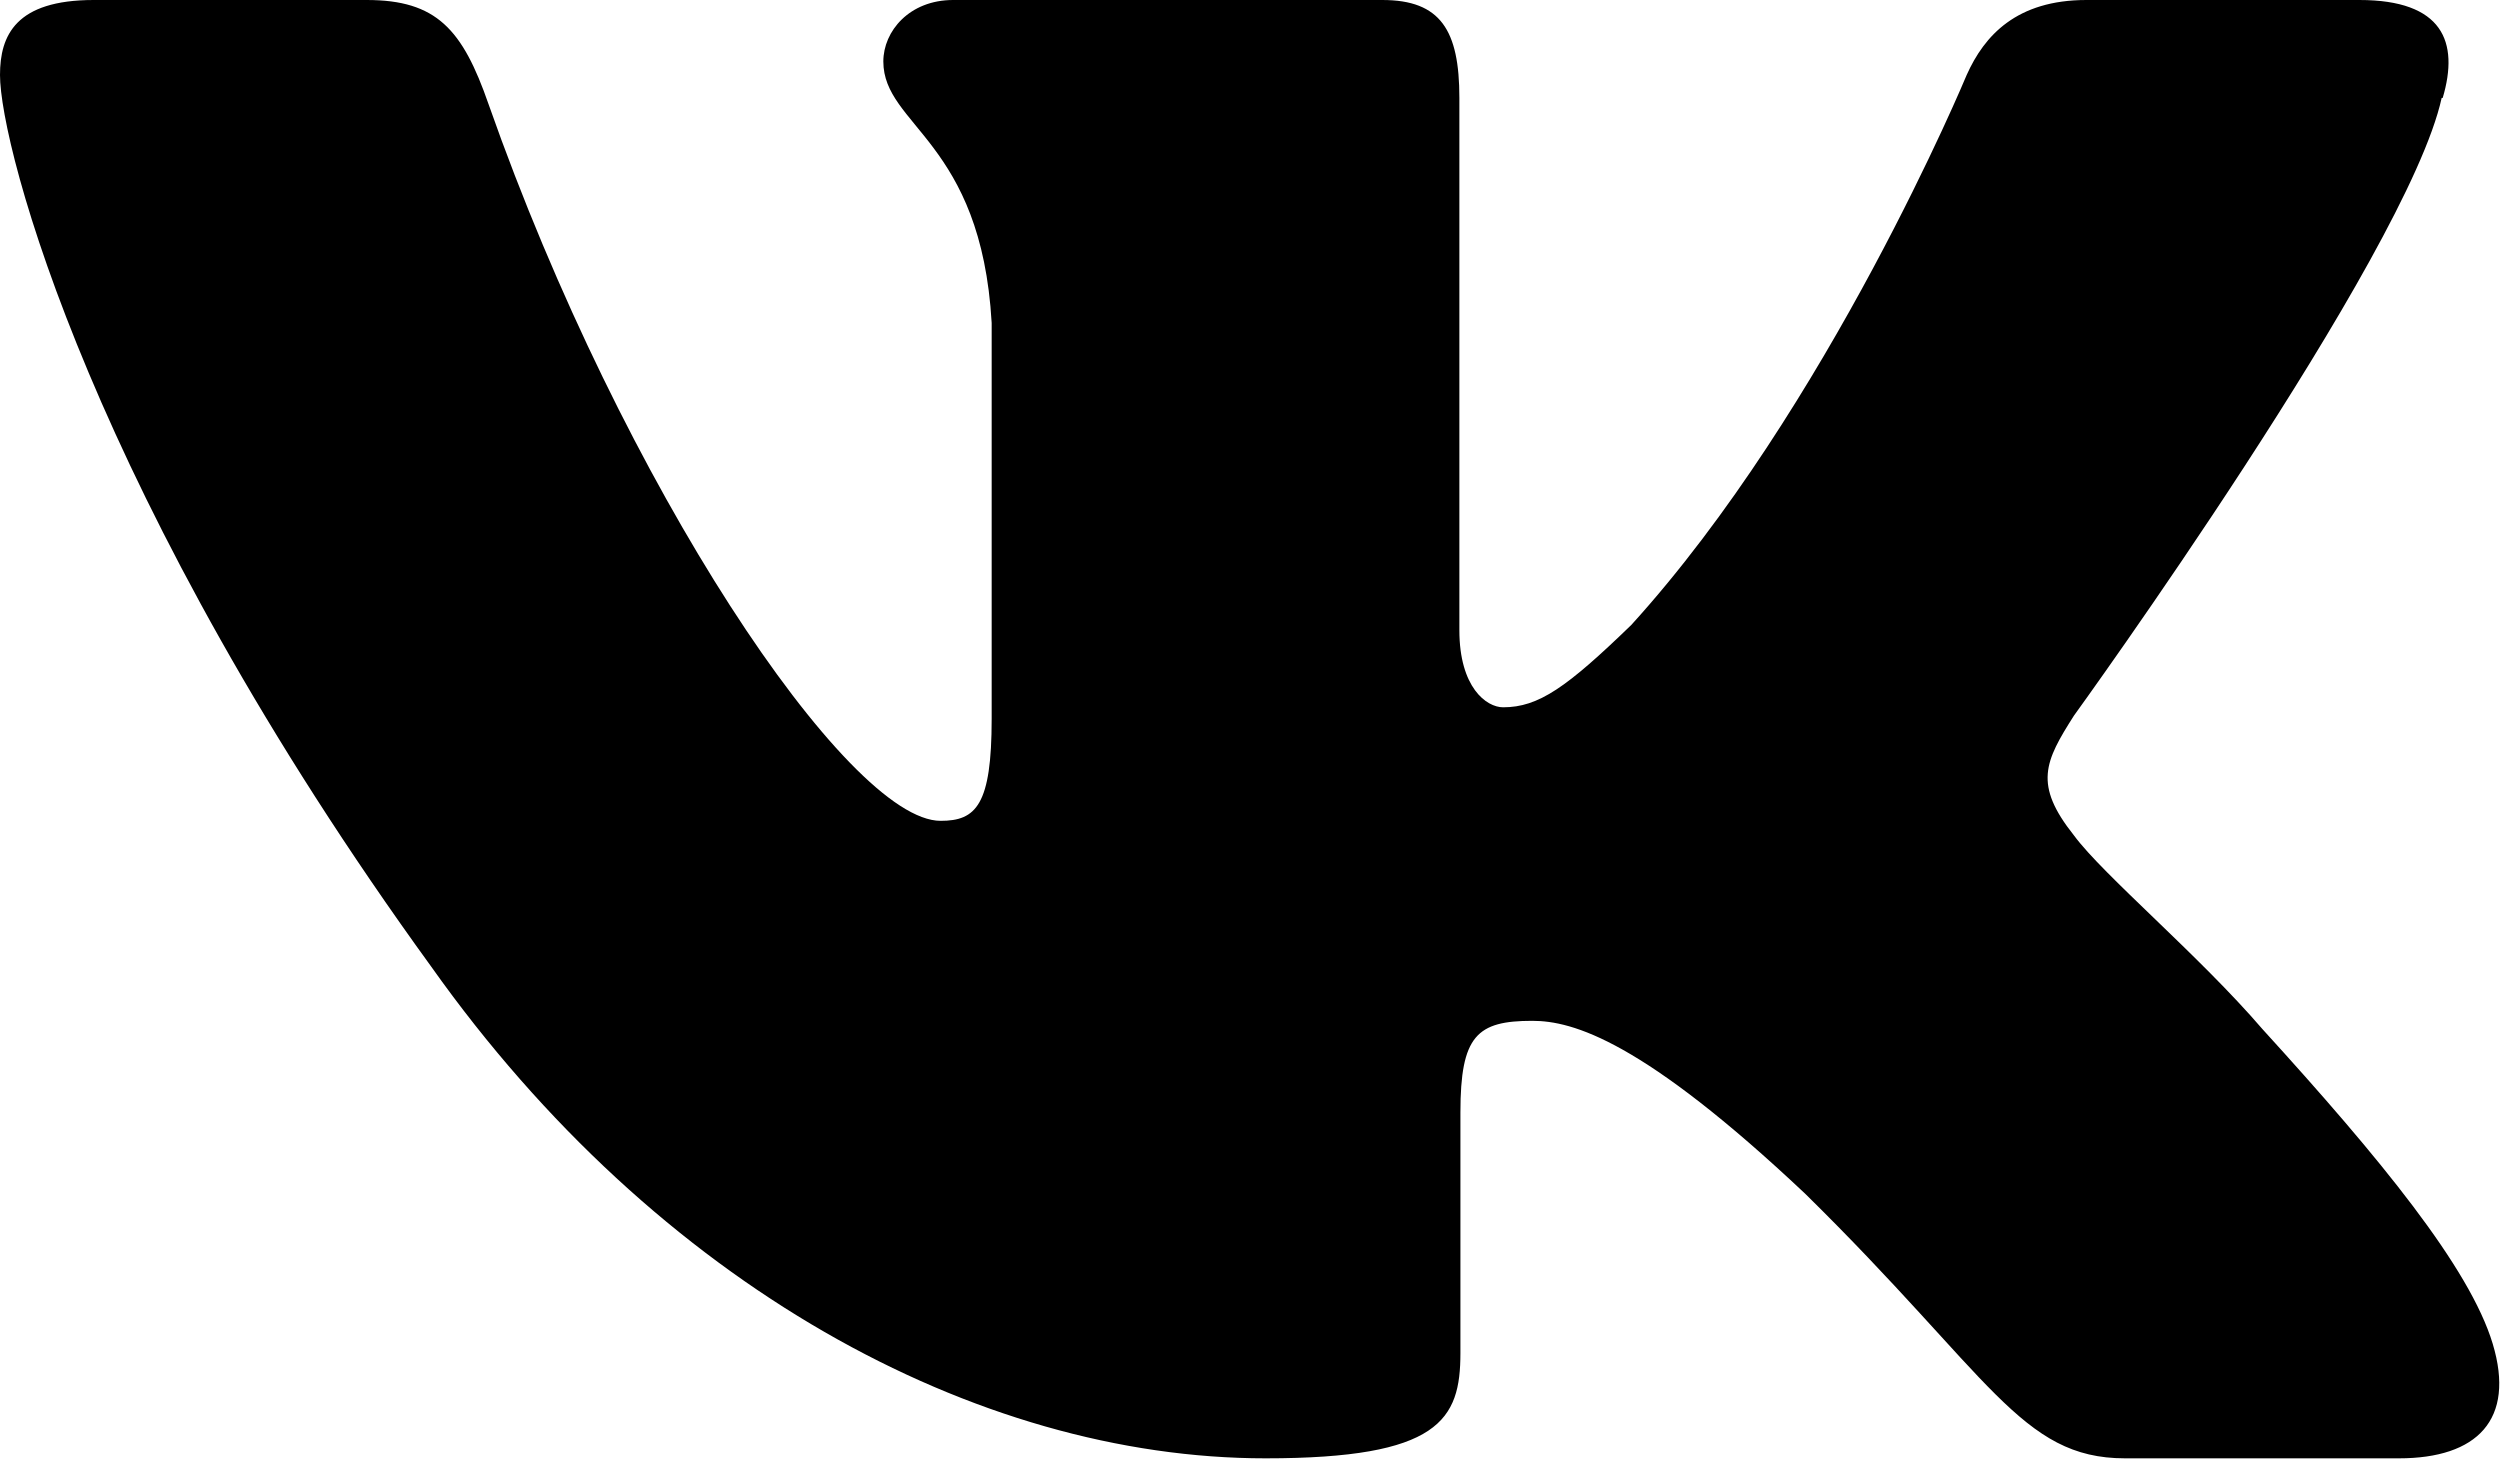
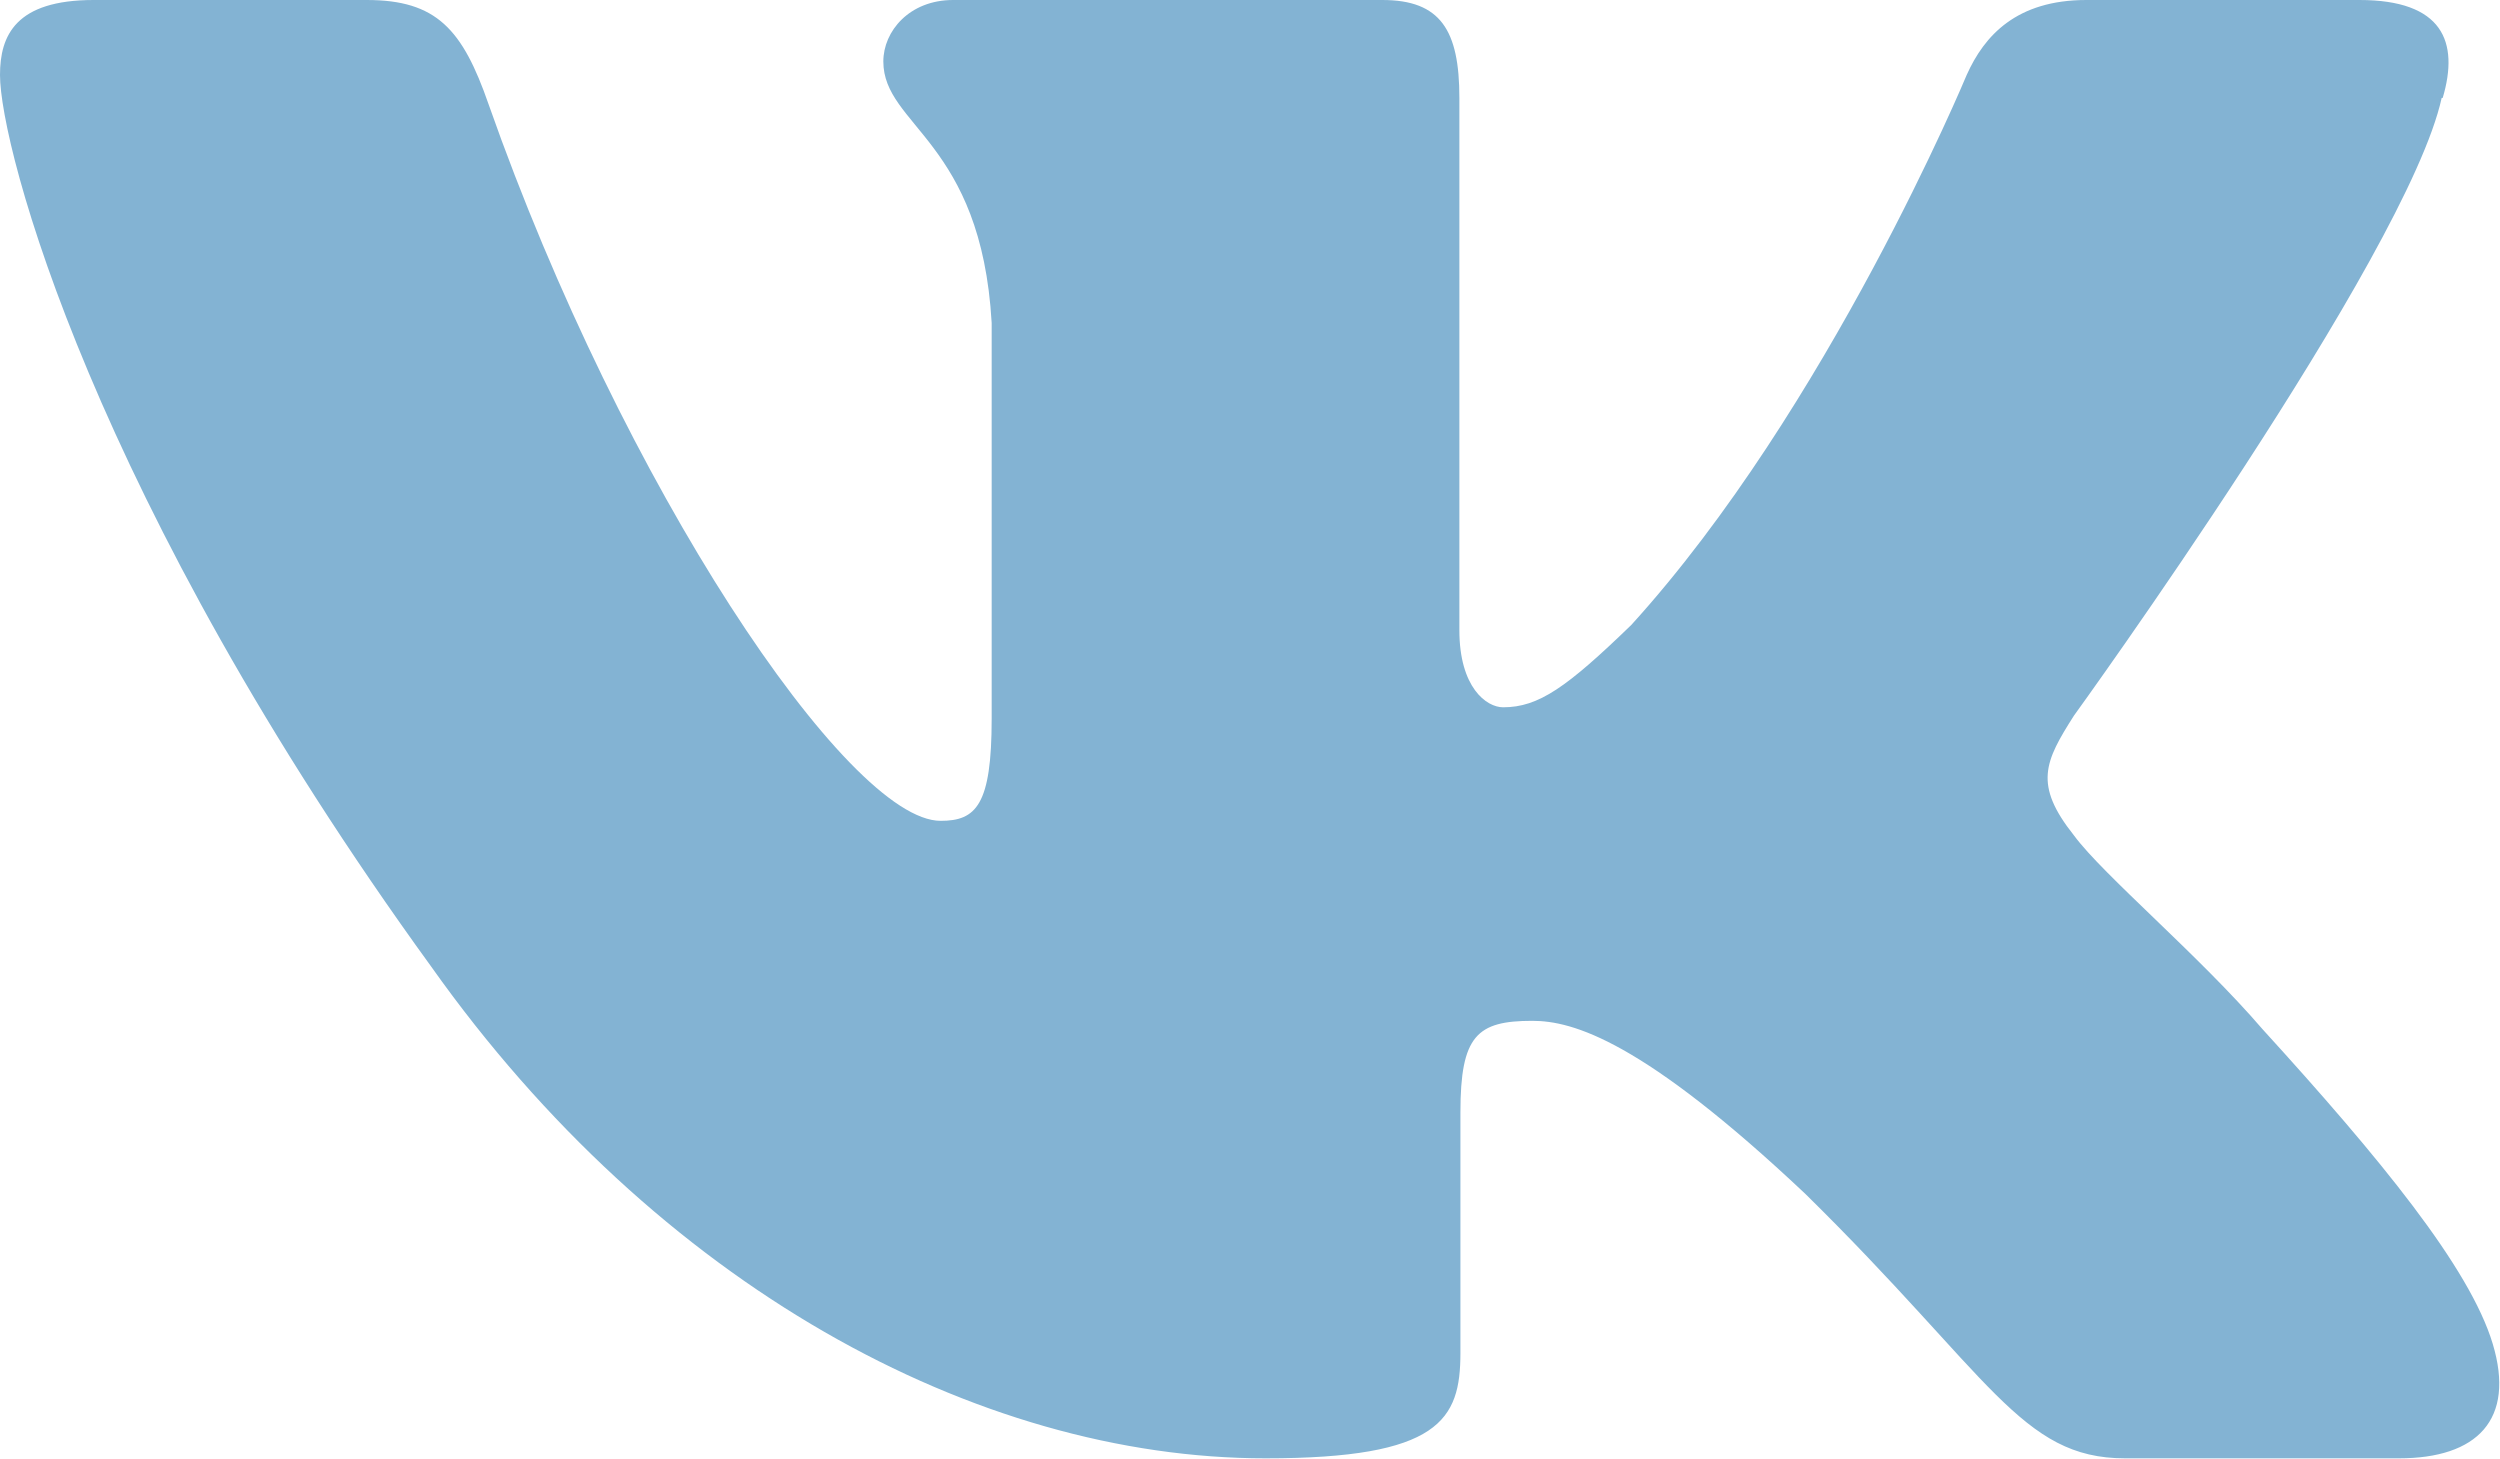
- <svg xmlns="http://www.w3.org/2000/svg" width="24" height="14" fill="currentColor" viewBox="0 0 24 14">
-   <path fill="currentColor" fill-rule="evenodd" d="M23.45.94c.16-.54 0-.94-.8-.94h-2.62c-.67 0-.98.34-1.15.72 0 0-1.33 3.2-3.22 5.28-.62.6-.89.79-1.23.79-.16 0-.42-.19-.42-.74v-5.11c0-.65-.18-.94-.74-.94h-4.12c-.42 0-.67.3-.67.59 0 .62.94.76 1.04 2.51v3.8c0 .83-.15.98-.49.98-.89 0-3.05-3.21-4.34-6.88-.25-.72-.5-1-1.17-1h-2.62c-.75 0-.9.34-.9.72 0 .69.89 4.08 4.14 8.56 2.17 3.06 5.23 4.72 8.01 4.72 1.67 0 1.87-.37 1.87-1.01v-2.31c0-.74.16-.88.69-.88.39 0 1.06.19 2.62 1.66 1.78 1.75 2.07 2.54 3.07 2.54h2.63c.75 0 1.12-.37.9-1.1s-1.08-1.78-2.21-3.02c-.61-.71-1.53-1.48-1.81-1.86-.39-.49-.28-.71 0-1.15 0 0 3.2-4.42 3.53-5.93z" />
+ <svg xmlns="http://www.w3.org/2000/svg" width="24" height="14" fill="none" viewBox="0 0 24 14">
+   <path fill="#83B3D3" fill-rule="evenodd" d="M23.45.94c.16-.54 0-.94-.8-.94h-2.62c-.67 0-.98.34-1.15.72 0 0-1.33 3.2-3.22 5.28-.62.6-.89.79-1.23.79-.16 0-.42-.19-.42-.74v-5.11c0-.65-.18-.94-.74-.94h-4.12c-.42 0-.67.3-.67.59 0 .62.94.76 1.04 2.51v3.8c0 .83-.15.98-.49.98-.89 0-3.05-3.21-4.34-6.88-.25-.72-.5-1-1.17-1h-2.62c-.75 0-.9.34-.9.72 0 .69.89 4.08 4.14 8.56 2.17 3.06 5.23 4.72 8.01 4.72 1.67 0 1.87-.37 1.87-1.01v-2.31c0-.74.16-.88.69-.88.39 0 1.06.19 2.62 1.66 1.78 1.75 2.07 2.54 3.07 2.54h2.63c.75 0 1.12-.37.9-1.1s-1.08-1.78-2.21-3.02c-.61-.71-1.53-1.48-1.81-1.86-.39-.49-.28-.71 0-1.15 0 0 3.2-4.42 3.53-5.93z" />
</svg>
